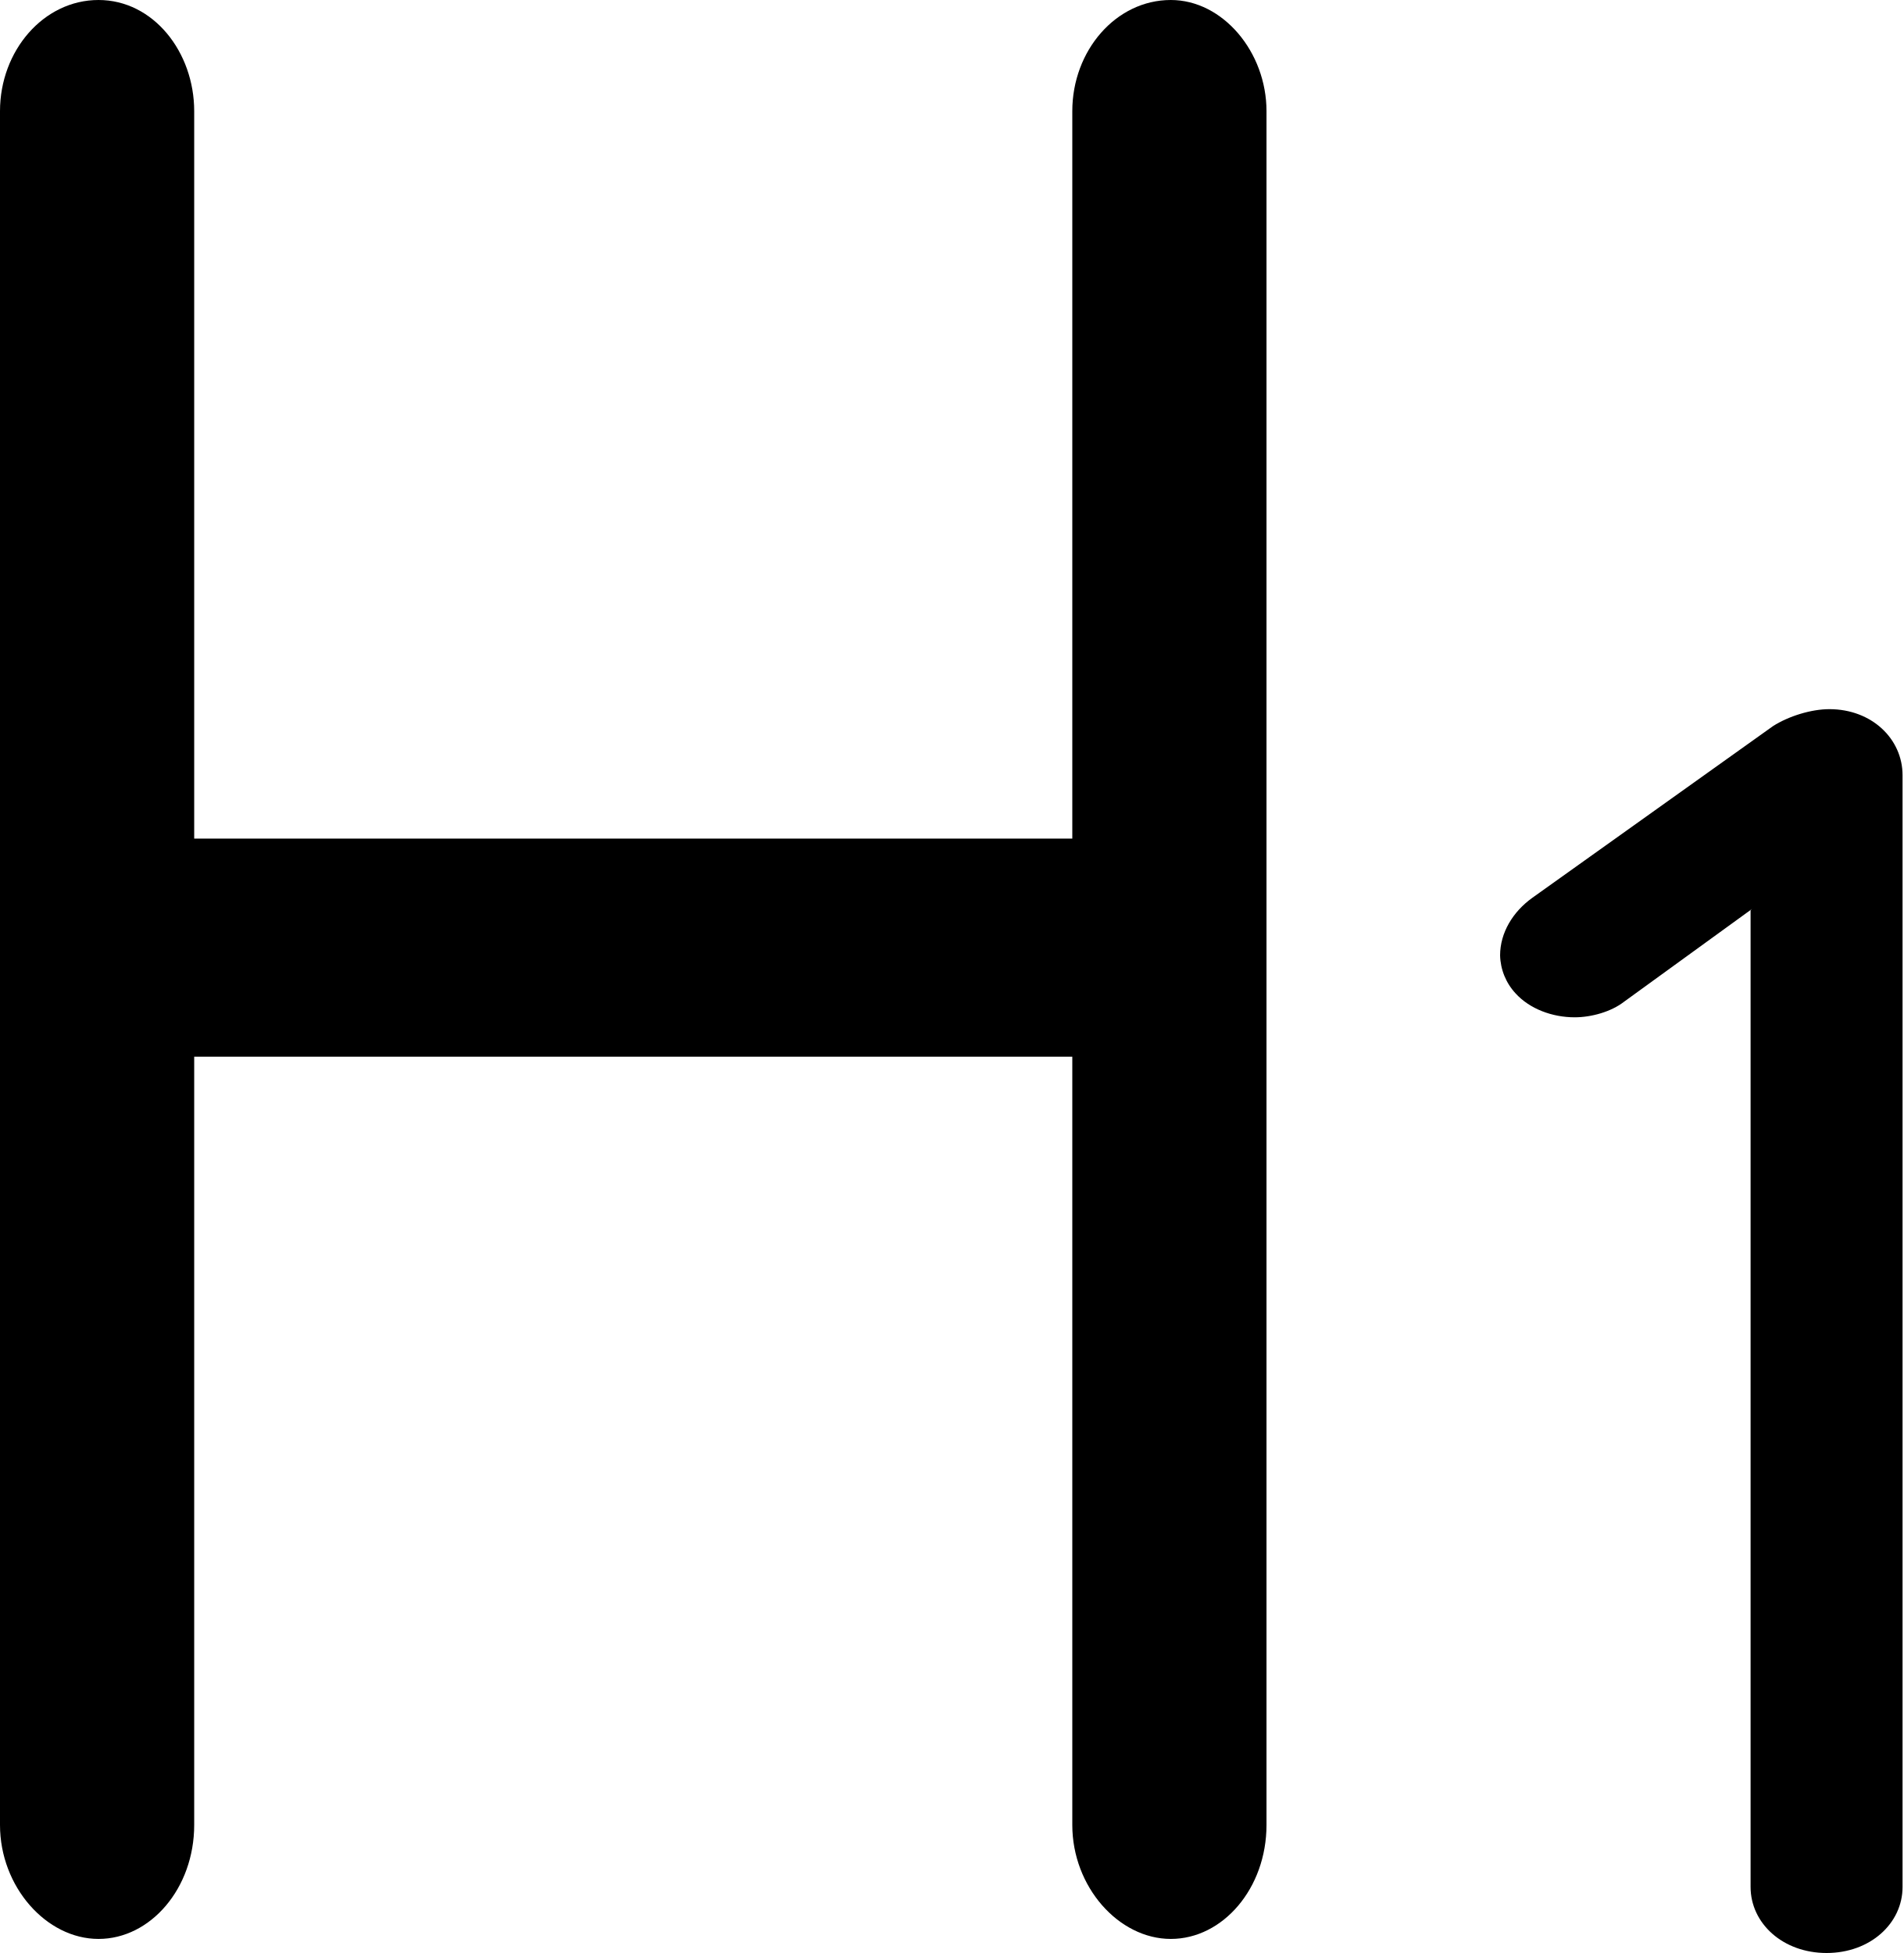
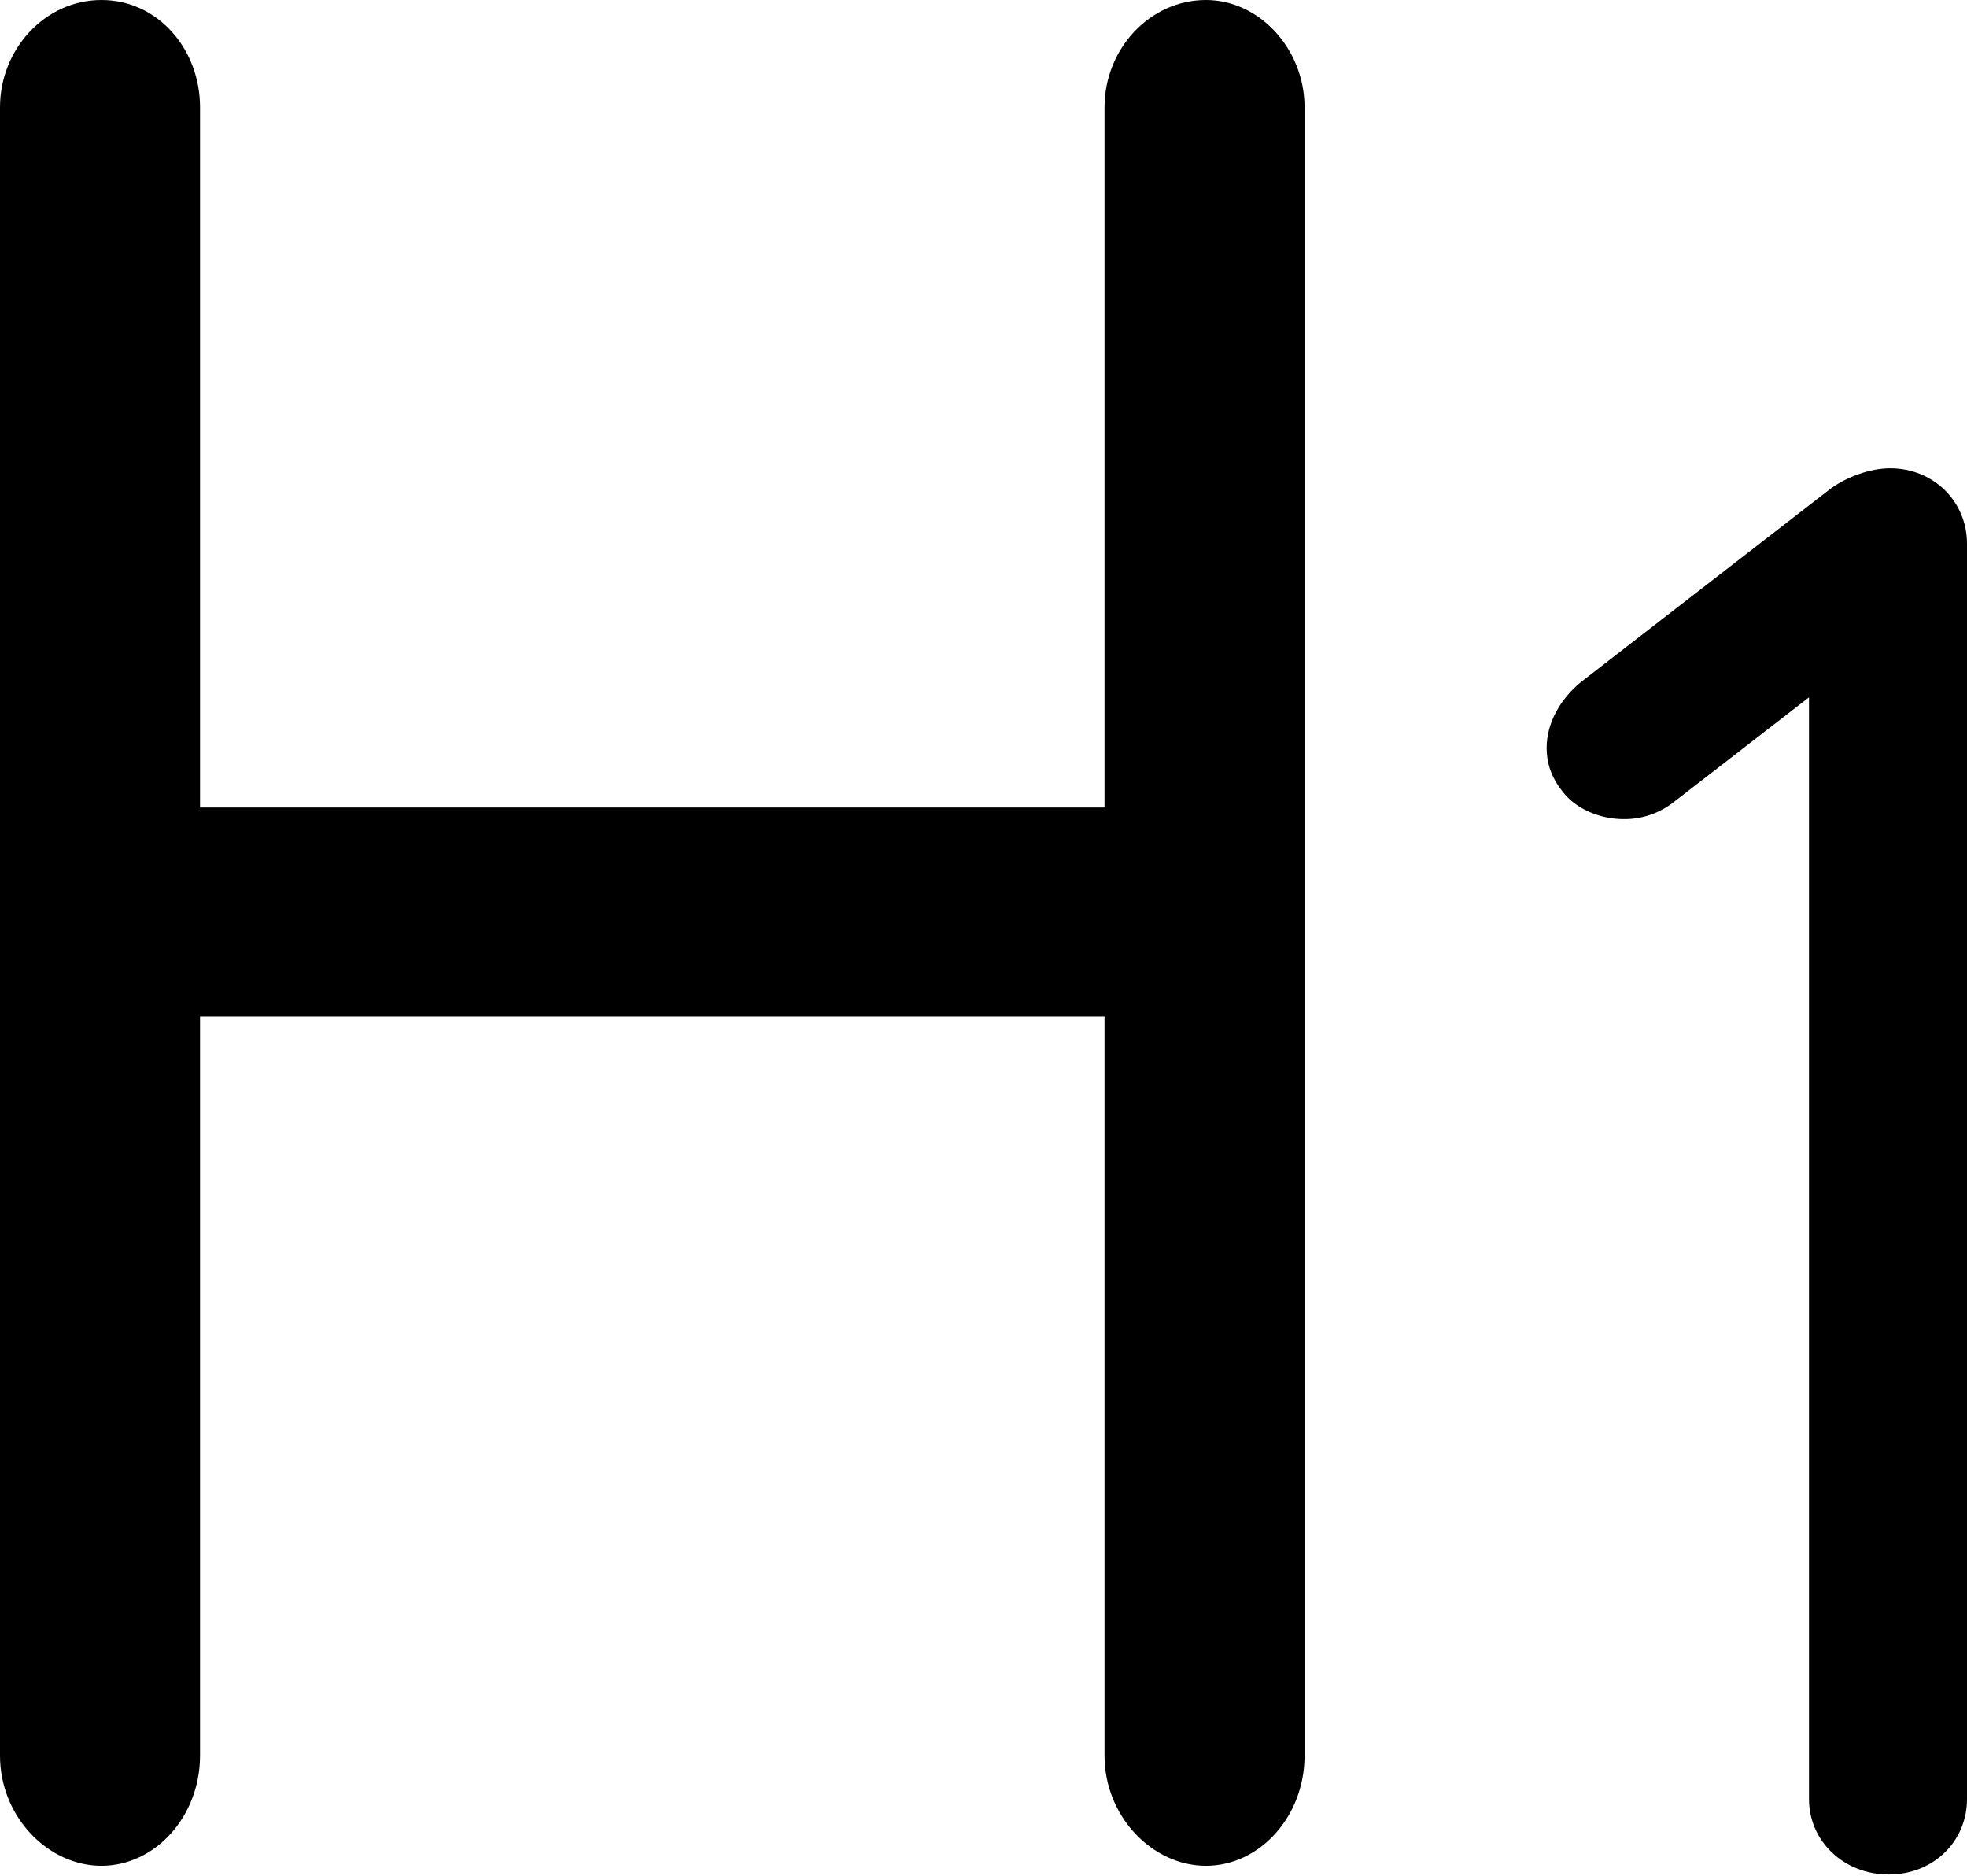
- <svg xmlns="http://www.w3.org/2000/svg" viewBox="0 0 13.53 13.88">
-   <path fill="currentColor" d="M8.32 0c.37 0 .68.37.68.79v12.18c0 .45-.31.81-.68.81s-.7-.37-.7-.81V7.51H1.38v5.46c0 .45-.31.81-.68.81s-.7-.37-.7-.81V.79C0 .36.31 0 .7 0s.68.37.68.79v5.17h6.24V.79c0-.43.31-.79.7-.79zm4.13 6.46l-.91.66c-.09.07-.23.11-.35.11-.16 0-.32-.06-.42-.17a.412.412 0 01-.11-.27c0-.16.09-.31.23-.41l1.71-1.22c.11-.07.27-.12.4-.12.3 0 .52.21.52.47v7.9c0 .26-.23.47-.54.47s-.54-.21-.54-.47V6.47z" />
+ <svg xmlns="http://www.w3.org/2000/svg" viewBox="0 0 13.57 12.94">
+   <path fill="currentColor" d="M8.32 0c.37 0 .68.34.68.74v11.37c0 .42-.31.76-.68.76s-.7-.34-.7-.76v-5.1H1.38v5.1c0 .42-.31.76-.68.76s-.7-.34-.7-.76V.74C0 .34.31 0 .7 0s.68.34.68.74v4.83h6.24V.74c0-.4.31-.74.7-.74zM12.48 4.81l-.93.72a.55.55 0 01-.35.12c-.16 0-.33-.07-.42-.19-.08-.1-.11-.2-.11-.3 0-.18.1-.34.23-.45l1.73-1.34c.11-.08.27-.14.41-.14.3 0 .53.23.53.52v8.66c0 .29-.23.52-.54.52s-.55-.23-.55-.52V4.8z" />
</svg>
